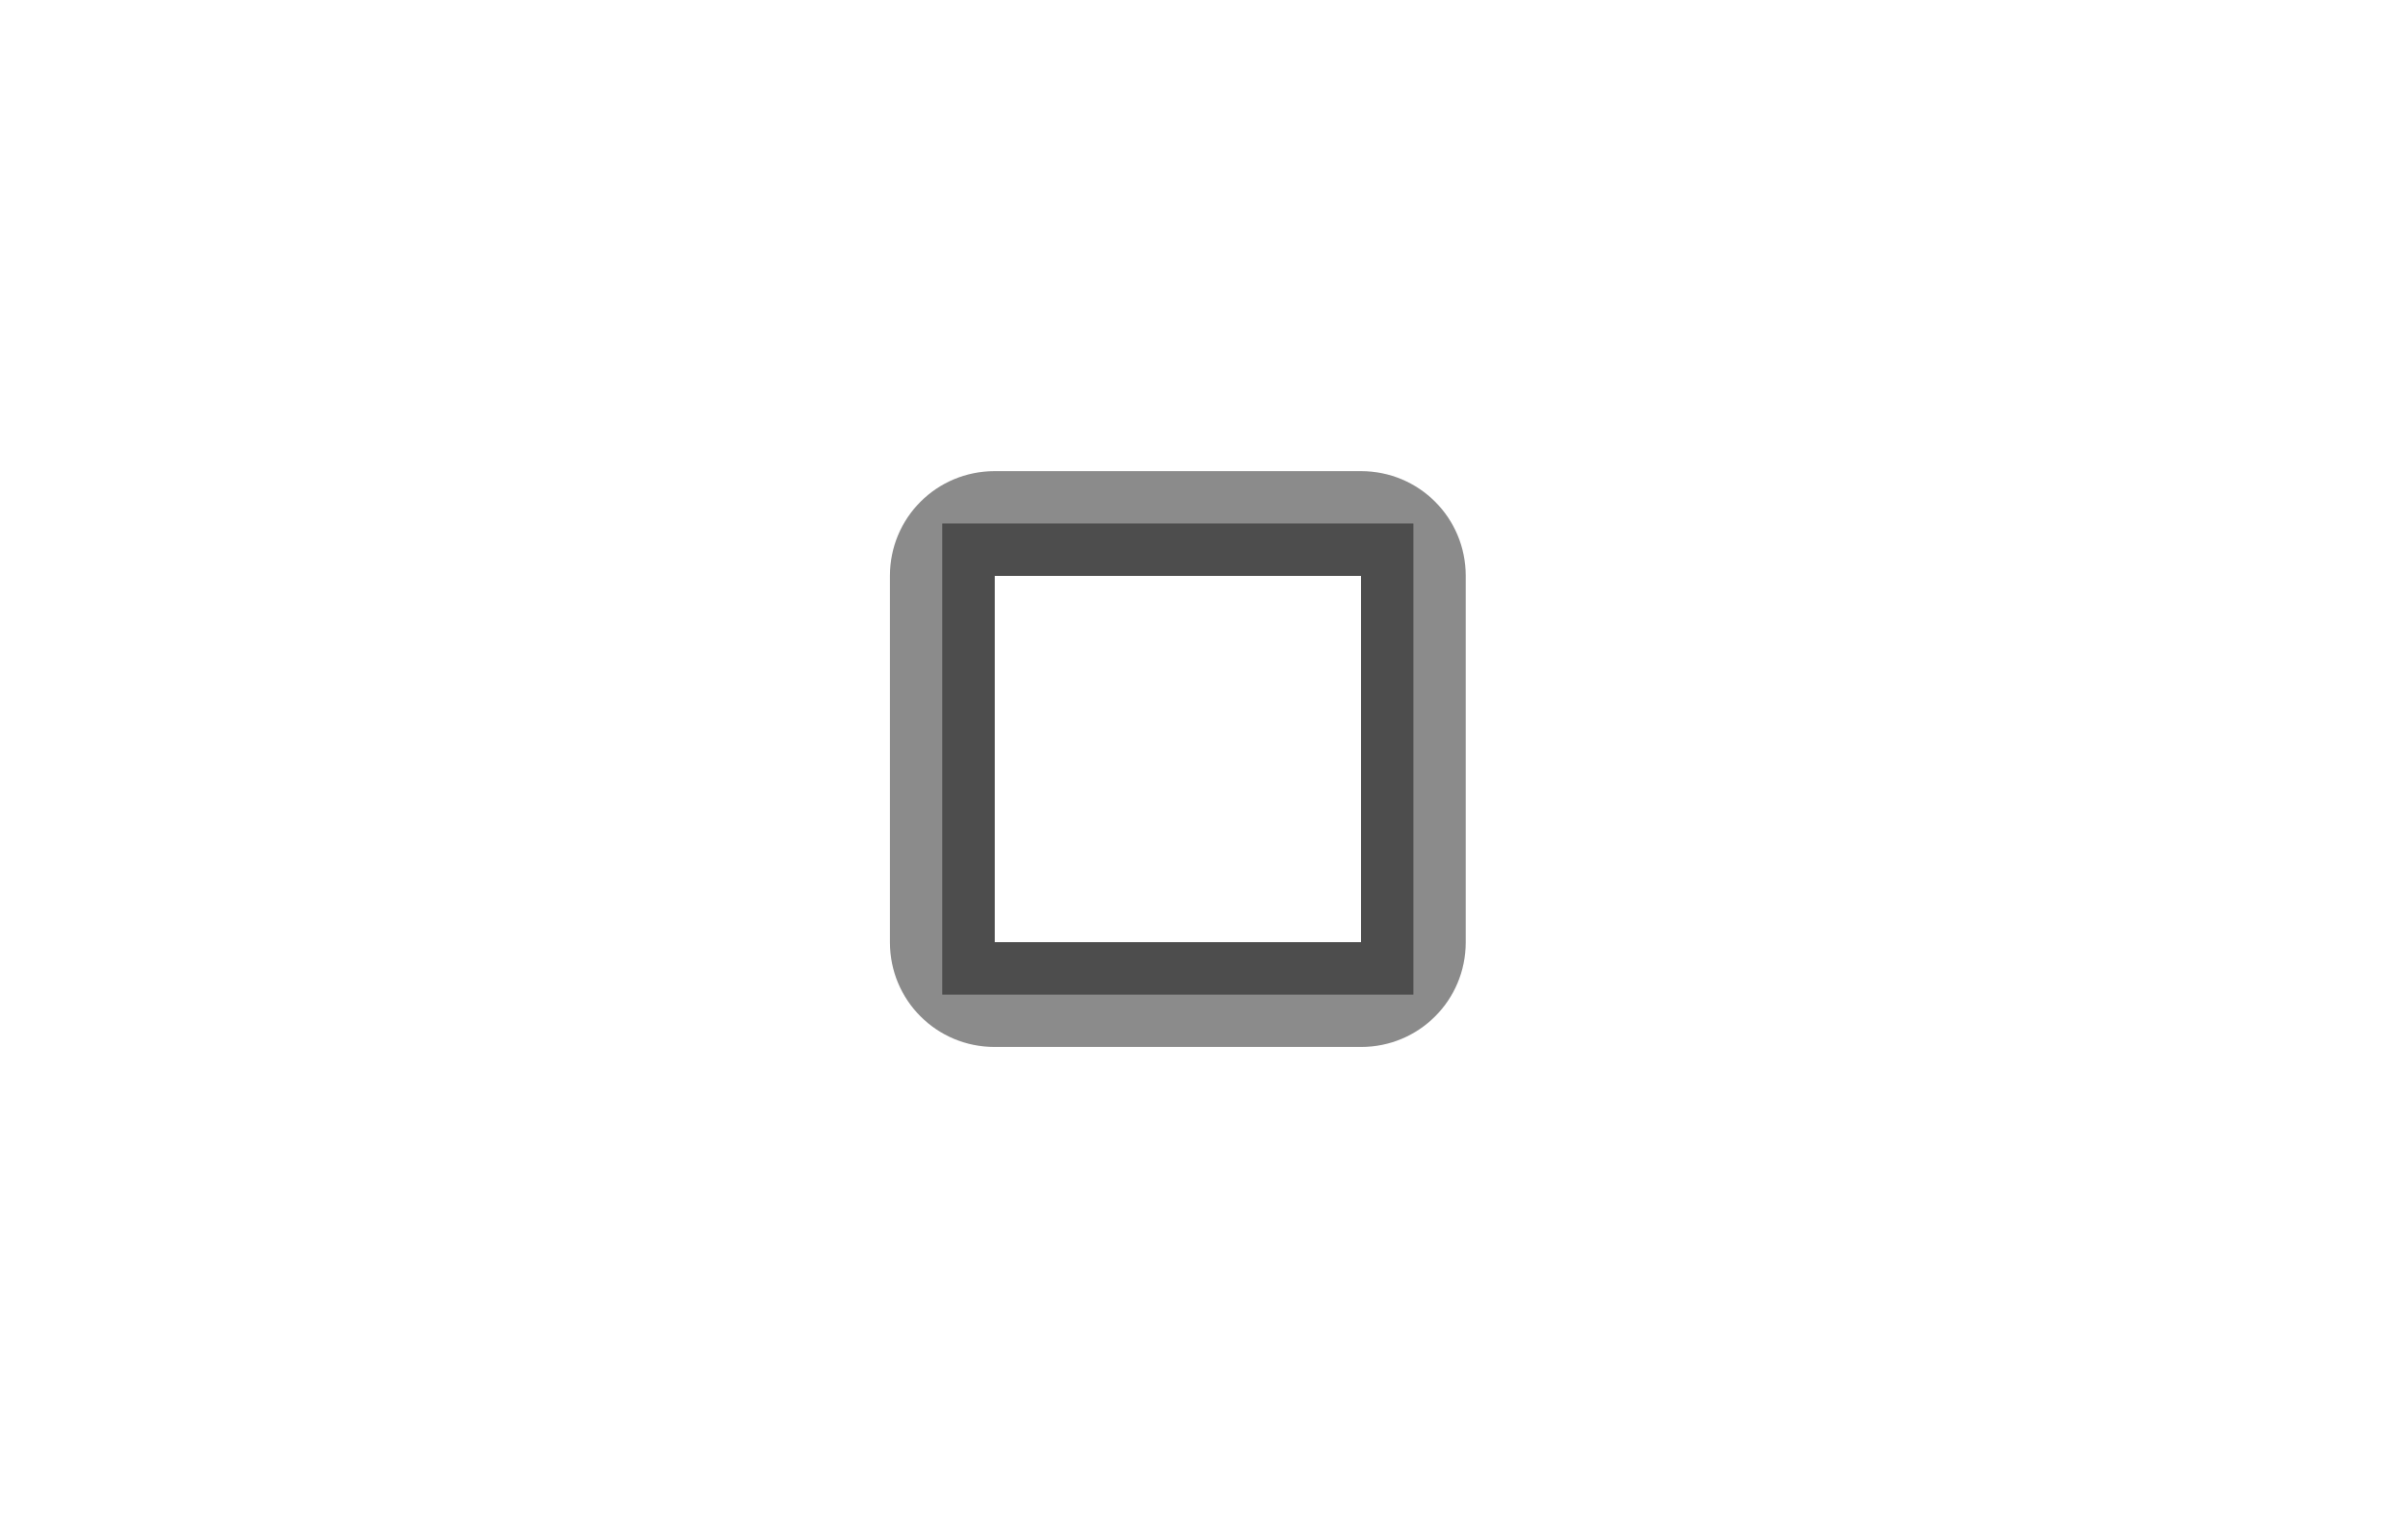
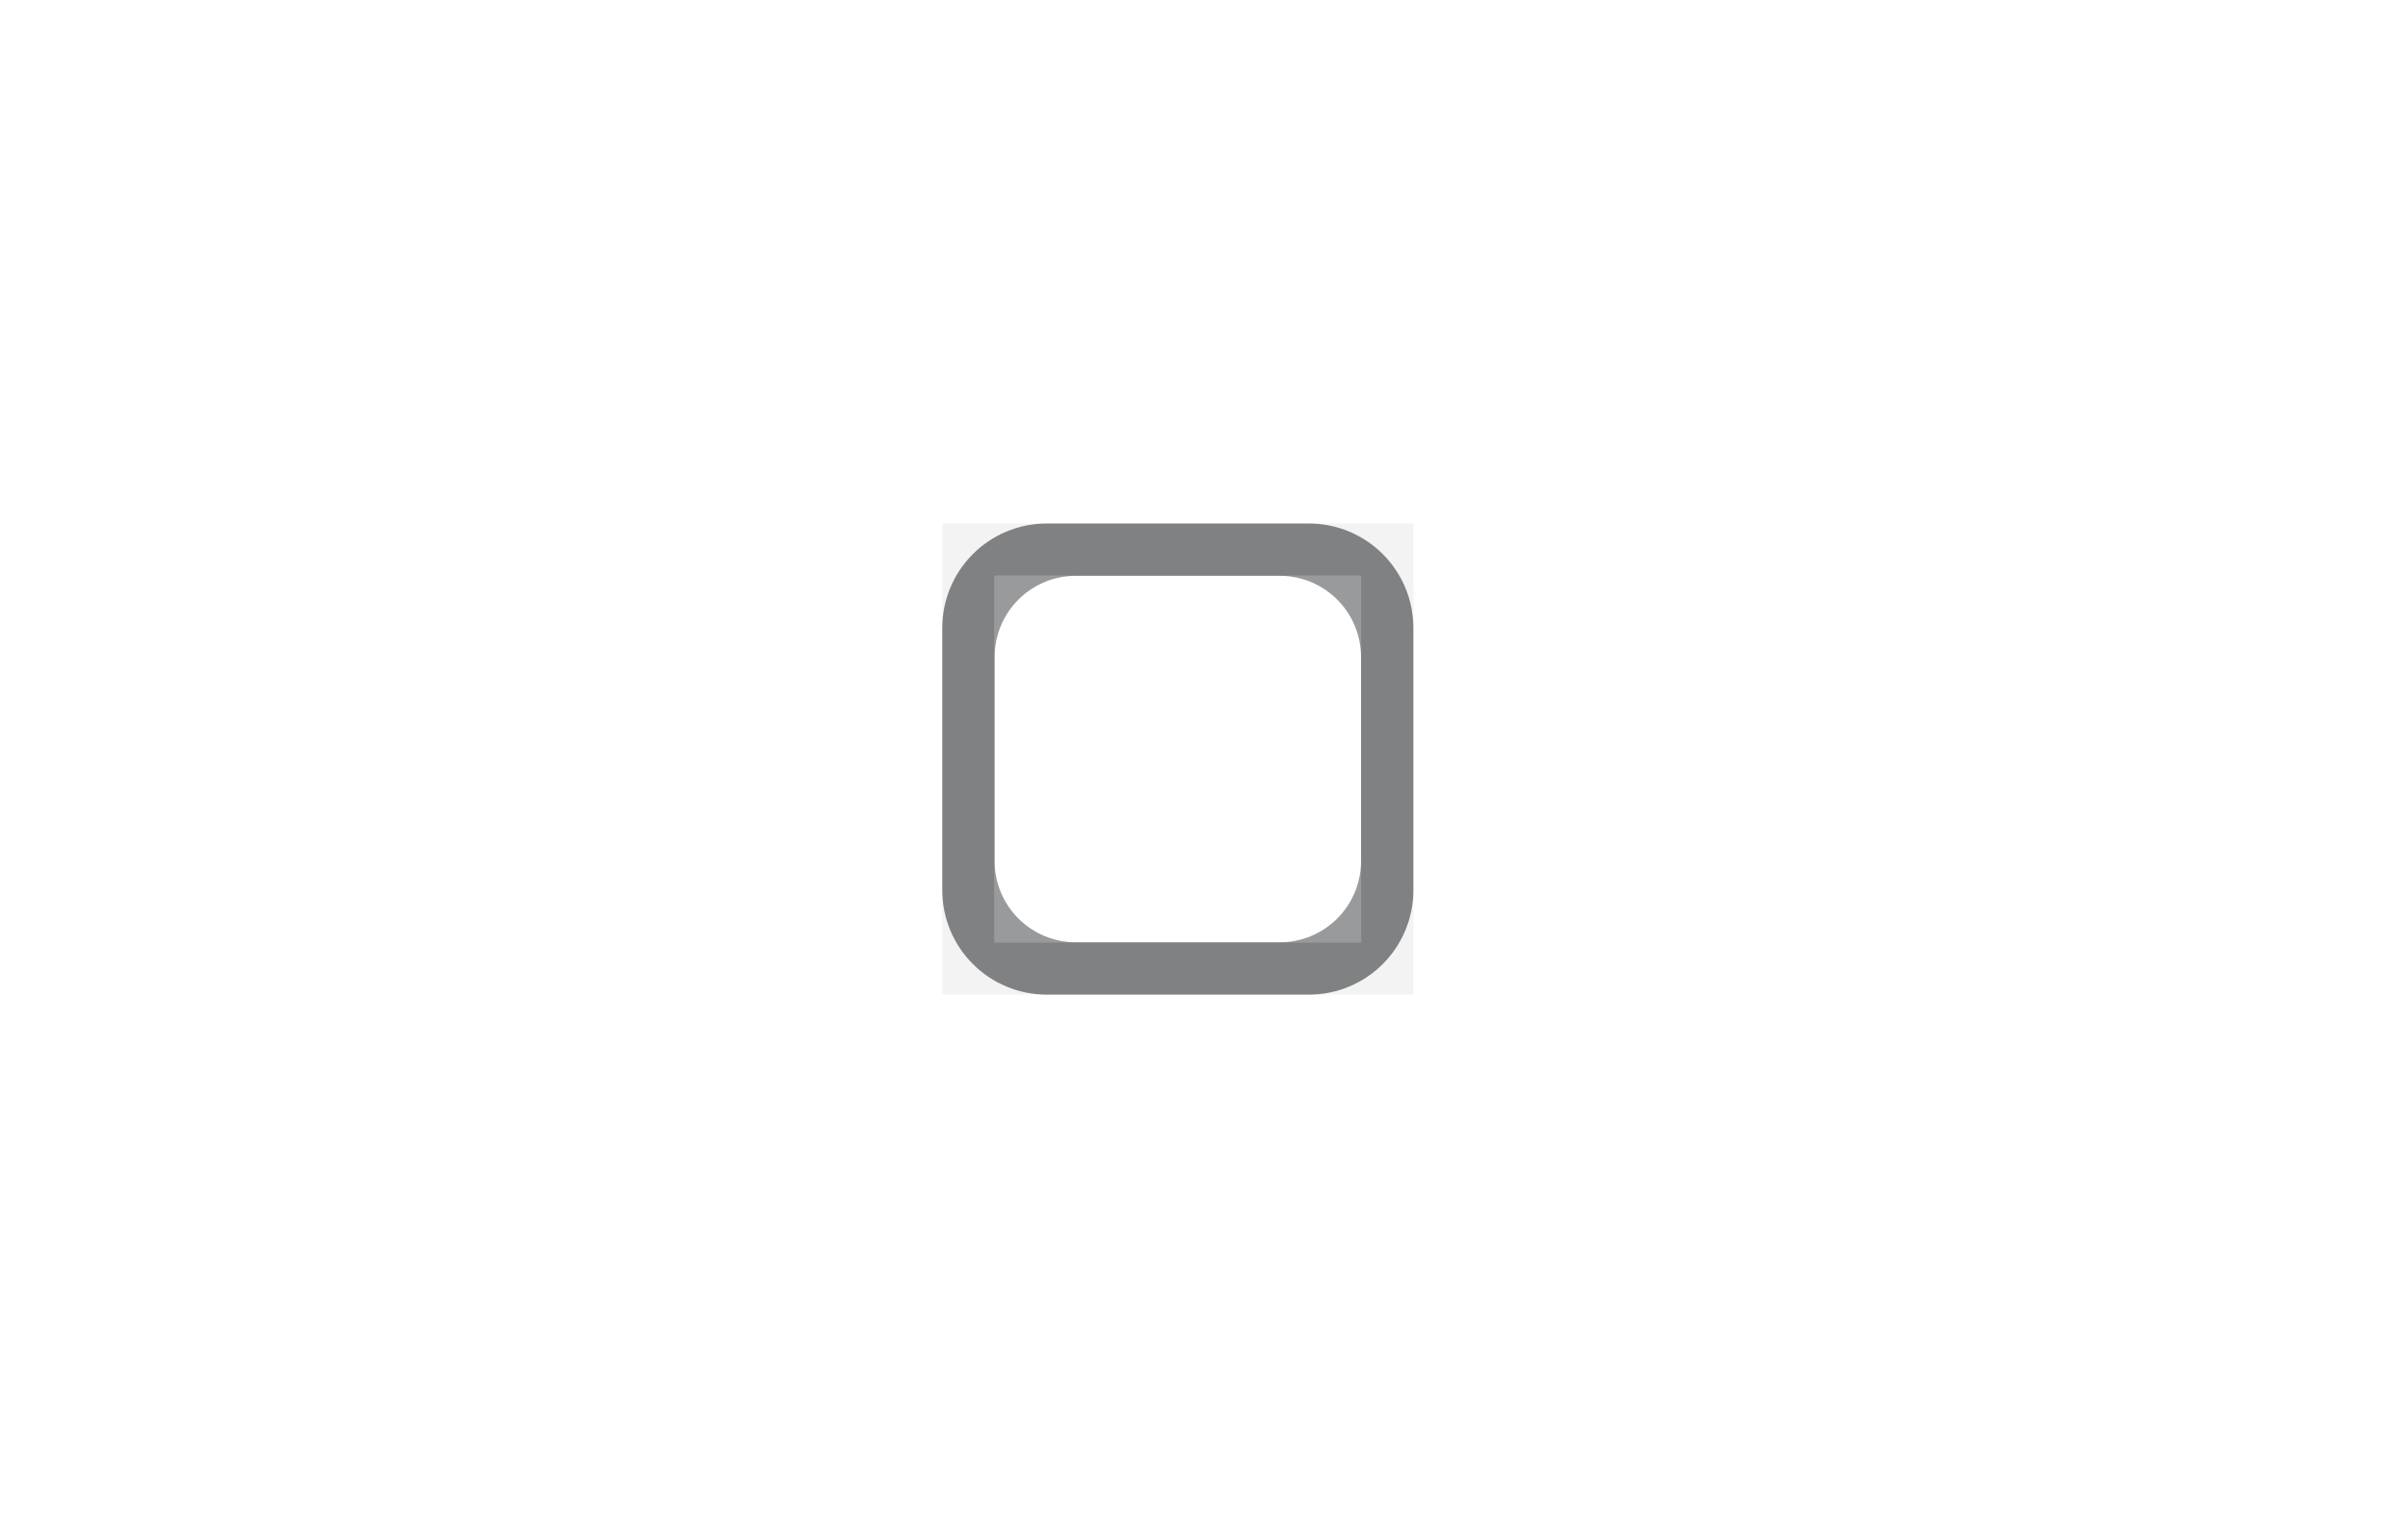
<svg xmlns="http://www.w3.org/2000/svg" viewBox="0 0 46 29" version="1.1" id="svg5" width="46" height="29" xml:space="preserve">
  <defs id="defs9">
    <style type="text/css" id="current-color-scheme-36">
      .ColorScheme-Text {
        color:#eff0f1;
      }
      .ColorScheme-NegativeText {
        color:#da4453;
      }
      </style>
    <style type="text/css" id="current-color-scheme-367">
      .ColorScheme-Text {
        color:#eff0f1;
      }
      .ColorScheme-NegativeText {
        color:#da4453;
      }
      </style>
    <style type="text/css" id="current-color-scheme-5">
      .ColorScheme-Text {
        color:#eff0f1;
      }
      .ColorScheme-NegativeText {
        color:#da4453;
      }
      </style>
    <style type="text/css" id="current-color-scheme-36-3">
      .ColorScheme-Text {
        color:#eff0f1;
      }
      .ColorScheme-NegativeText {
        color:#da4453;
      }
      </style>
    <style type="text/css" id="current-color-scheme-62">
      .ColorScheme-Text {
        color:#eff0f1;
      }
      .ColorScheme-NegativeText {
        color:#da4453;
      }
      </style>
    <style type="text/css" id="current-color-scheme-5-9">
      .ColorScheme-Text {
        color:#eff0f1;
      }
      .ColorScheme-NegativeText {
        color:#da4453;
      }
      </style>
    <style type="text/css" id="current-color-scheme-36-3-1">
      .ColorScheme-Text {
        color:#eff0f1;
      }
      .ColorScheme-NegativeText {
        color:#da4453;
      }
      </style>
    <style type="text/css" id="current-color-scheme-3675">
      .ColorScheme-Text {
        color:#eff0f1;
      }
      .ColorScheme-NegativeText {
        color:#da4453;
      }
      </style>
    <style type="text/css" id="current-color-scheme-53-3">
      .ColorScheme-Text {
        color:#eff0f1;
      }
      .ColorScheme-NegativeText {
        color:#da4453;
      }
      </style>
    <style type="text/css" id="current-color-scheme-5-5">
      .ColorScheme-Text {
        color:#eff0f1;
      }
      .ColorScheme-NegativeText {
        color:#da4453;
      }
      </style>
    <style type="text/css" id="current-color-scheme-0">
      .ColorScheme-Text {
        color:#eff0f1;
      }
      .ColorScheme-NegativeText {
        color:#da4453;
      }
      </style>
    <style type="text/css" id="current-color-scheme-5-6">
      .ColorScheme-Text {
        color:#eff0f1;
      }
      .ColorScheme-NegativeText {
        color:#da4453;
      }
      </style>
    <style type="text/css" id="current-color-scheme-36-3-6">
      .ColorScheme-Text {
        color:#eff0f1;
      }
      .ColorScheme-NegativeText {
        color:#da4453;
      }
      </style>
    <style type="text/css" id="current-color-scheme-5356-2">
      .ColorScheme-Text {
        color:#eff0f1;
      }
      .ColorScheme-NegativeText {
        color:#da4453;
      }
      </style>
    <style type="text/css" id="current-color-scheme-5-2">
      .ColorScheme-Text {
        color:#eff0f1;
      }
      .ColorScheme-NegativeText {
        color:#da4453;
      }
      </style>
    <style type="text/css" id="current-color-scheme-36-3-91">
      .ColorScheme-Text {
        color:#eff0f1;
      }
      .ColorScheme-NegativeText {
        color:#da4453;
      }
      </style>
    <style type="text/css" id="current-color-scheme-35">
      .ColorScheme-Text {
        color:#eff0f1;
      }
      .ColorScheme-NegativeText {
        color:#da4453;
      }
      </style>
    <style type="text/css" id="current-color-scheme-5-6-2">
      .ColorScheme-Text {
        color:#eff0f1;
      }
      .ColorScheme-NegativeText {
        color:#da4453;
      }
      </style>
    <style type="text/css" id="current-color-scheme-36-3-2">
      .ColorScheme-Text {
        color:#eff0f1;
      }
      .ColorScheme-NegativeText {
        color:#da4453;
      }
      </style>
    <style type="text/css" id="current-color-scheme-535-9">
      .ColorScheme-Text {
        color:#eff0f1;
      }
      .ColorScheme-NegativeText {
        color:#da4453;
      }
      </style>
    <style type="text/css" id="current-color-scheme-53-7">
      .ColorScheme-Text {
        color:#eff0f1;
      }
      .ColorScheme-NegativeText {
        color:#da4453;
      }
      </style>
    <style type="text/css" id="current-color-scheme-5-62">
      .ColorScheme-Text {
        color:#eff0f1;
      }
      .ColorScheme-NegativeText {
        color:#da4453;
      }
      </style>
    <style type="text/css" id="current-color-scheme-36-3-9">
      .ColorScheme-Text {
        color:#eff0f1;
      }
      .ColorScheme-NegativeText {
        color:#da4453;
      }
      </style>
  </defs>
  <style type="text/css" id="current-color-scheme">
        .ColorScheme-Text {
            color:#eff0f1;
        }
    </style>
  <style type="text/css" id="current-color-scheme-5356">
        .ColorScheme-Text {
            color:#eff0f1;
        }
    </style>
  <style type="text/css" id="current-color-scheme-535">
        .ColorScheme-Text {
            color:#eff0f1;
        }
    </style>
  <style type="text/css" id="current-color-scheme-53">
        .ColorScheme-Text {
            color:#eff0f1;
        }
    </style>
  <style type="text/css" id="current-color-scheme-3">
        .ColorScheme-Text {
            color:#eff0f1;
        }
    </style>
  <style type="text/css" id="current-color-scheme-3-5">
        .ColorScheme-Text {
            color:#eff0f1;
        }
    </style>
  <style type="text/css" id="current-color-scheme-3-3">
        .ColorScheme-Text {
            color:#eff0f1;
        }
    </style>
  <style type="text/css" id="current-color-scheme-36-35">
        .ColorScheme-Text {
            color:#eff0f1;
        }
    </style>
  <style type="text/css" id="current-color-scheme-6">
        .ColorScheme-Text {
            color:#eff0f1;
        }
    </style>
  <style type="text/css" id="current-color-scheme-3-7">
        .ColorScheme-Text {
            color:#eff0f1;
        }
    </style>
  <style type="text/css" id="current-color-scheme-3-2">
        .ColorScheme-Text {
            color:#eff0f1;
        }
    </style>
  <style type="text/css" id="current-color-scheme-3-3-7">
        .ColorScheme-Text {
            color:#eff0f1;
        }
    </style>
  <style type="text/css" id="current-color-scheme-36-0">
        .ColorScheme-Text {
            color:#eff0f1;
        }
    </style>
  <style type="text/css" id="current-color-scheme-6-9">
        .ColorScheme-Text {
            color:#eff0f1;
        }
    </style>
  <style type="text/css" id="current-color-scheme-3-7-3">
        .ColorScheme-Text {
            color:#eff0f1;
        }
    </style>
  <style type="text/css" id="current-color-scheme-3-12">
        .ColorScheme-Text {
            color:#eff0f1;
        }
    </style>
  <style type="text/css" id="current-color-scheme-3-5-7">
        .ColorScheme-Text {
            color:#eff0f1;
        }
    </style>
  <style type="text/css" id="current-color-scheme-3-3-09">
        .ColorScheme-Text {
            color:#eff0f1;
        }
    </style>
  <style type="text/css" id="current-color-scheme-36-360">
        .ColorScheme-Text {
            color:#eff0f1;
        }
    </style>
  <style type="text/css" id="current-color-scheme-3-2-6">
        .ColorScheme-Text {
            color:#eff0f1;
        }
    </style>
  <style type="text/css" id="current-color-scheme-3-3-6">
        .ColorScheme-Text {
            color:#eff0f1;
        }
    </style>
  <style type="text/css" id="current-color-scheme-36-1">
        .ColorScheme-Text {
            color:#eff0f1;
        }
    </style>
  <style type="text/css" id="current-color-scheme-6-2">
        .ColorScheme-Text {
            color:#eff0f1;
        }
    </style>
  <style type="text/css" id="current-color-scheme-3-7-61">
        .ColorScheme-Text {
            color:#eff0f1;
        }
    </style>
  <style type="text/css" id="current-color-scheme-3-0">
        .ColorScheme-Text {
            color:#eff0f1;
        }
    </style>
  <style type="text/css" id="current-color-scheme-3-3-9">
        .ColorScheme-Text {
            color:#eff0f1;
        }
    </style>
  <style type="text/css" id="current-color-scheme-36-36">
        .ColorScheme-Text {
            color:#eff0f1;
        }
    </style>
  <style type="text/css" id="current-color-scheme-6-0">
        .ColorScheme-Text {
            color:#eff0f1;
        }
    </style>
  <style type="text/css" id="current-color-scheme-3-7-6">
        .ColorScheme-Text {
            color:#eff0f1;
        }
    </style>
  <style type="text/css" id="current-color-scheme-3-9">
        .ColorScheme-Text {
            color:#eff0f1;
        }
    </style>
  <style type="text/css" id="current-color-scheme-3-3-1">
        .ColorScheme-Text {
            color:#eff0f1;
        }
    </style>
  <style type="text/css" id="current-color-scheme-36-2">
        .ColorScheme-Text {
            color:#eff0f1;
        }
    </style>
  <style type="text/css" id="current-color-scheme-6-7">
        .ColorScheme-Text {
            color:#eff0f1;
        }
    </style>
  <style type="text/css" id="current-color-scheme-3-7-0">
        .ColorScheme-Text {
            color:#eff0f1;
        }
    </style>
  <style type="text/css" id="current-color-scheme-3-1">
        .ColorScheme-Text {
            color:#eff0f1;
        }
    </style>
  <style type="text/css" id="current-color-scheme-36-27">
        .ColorScheme-Text {
            color:#eff0f1;
        }
    </style>
  <style type="text/css" id="current-color-scheme-3-5-2">
        .ColorScheme-Text {
            color:#eff0f1;
        }
    </style>
  <style type="text/css" id="current-color-scheme-3-3-0">
        .ColorScheme-Text {
            color:#eff0f1;
        }
    </style>
  <style type="text/css" id="current-color-scheme-36-6">
        .ColorScheme-Text {
            color:#eff0f1;
        }
    </style>
  <style type="text/css" id="current-color-scheme-6-9-8">
        .ColorScheme-Text {
            color:#eff0f1;
        }
    </style>
  <style type="text/css" id="current-color-scheme-3-7-3-7">
        .ColorScheme-Text {
            color:#eff0f1;
        }
    </style>
  <g id="g7" transform="translate(-16)" />
  <g id="g9" transform="translate(-13,-1)">
-     <path id="path3" style="fill:#4d4d4d;fill-opacity:0.65;stroke-width:0.794;stroke-linecap:round;stroke-linejoin:round;paint-order:stroke fill markers" d="m 32,10 c -1.108,0 -2,0.892 -2,2 v 7 c 0,1.108 0.892,2 2,2 h 7 c 1.108,0 2,-0.892 2,-2 v -7 c 0,-1.108 -0.892,-2 -2,-2 z m 0,2 h 7 v 7 h -7 z" />
-     <path id="rect2" style="fill:#4d4d4d;fill-opacity:1;stroke-width:0.794;stroke-linecap:round;stroke-linejoin:round;paint-order:stroke fill markers" d="m 31,11 v 9 h 9 v -9 z m 1,1 h 7 v 7 h -7 z" />
+     <path id="rect1987" style="fill:#000407;fill-opacity:0.4;stroke-width:5;stroke-linecap:round;stroke-linejoin:round;paint-order:markers stroke fill" d="m 32,12 v 1.555 C 32,12.693 32.693,12 33.555,12 Z m 5.445,0 C 38.307,12 39,12.693 39,13.555 V 12 Z M 32,17.445 V 19 h 1.555 C 32.693,19 32,18.307 32,17.445 Z m 7,0 C 39,18.307 38.307,19 37.445,19 H 39 Z" />
+     <path id="path3" style="fill:#000407;fill-opacity:0.5;stroke-width:0.794;stroke-linecap:round;stroke-linejoin:round;paint-order:stroke fill markers" d="m 33,11 c -1.108,0 -2,0.892 -2,2 v 5 c 0,1.108 0.892,2 2,2 h 5 c 1.108,0 2,-0.892 2,-2 v -5 c 0,-1.108 -0.892,-2 -2,-2 z m -1,1 h 7 v 7 h -7 z" />
+     <path id="path4580" style="fill:#000407;fill-opacity:0.05;stroke-width:6.429;stroke-linecap:round;stroke-linejoin:round;paint-order:markers stroke fill" d="m 31,11 v 1.999 C 31,11.891 31.891,11 32.999,11 Z m 7.001,0 C 39.109,11 40,11.891 40,12.999 V 11 Z M 31,18.001 V 20 h 1.999 C 31.891,20 31,19.109 31,18.001 Z m 9,0 C 40,19.109 39.109,20 38.001,20 H 40 Z" />
  </g>
</svg>
